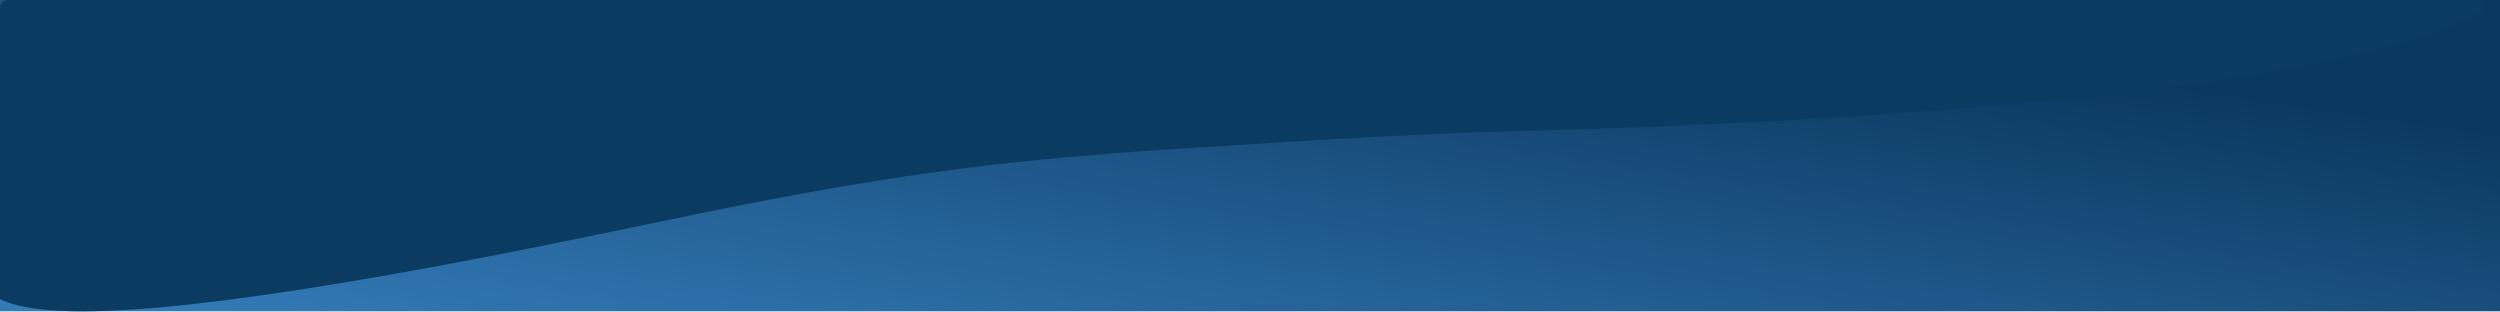
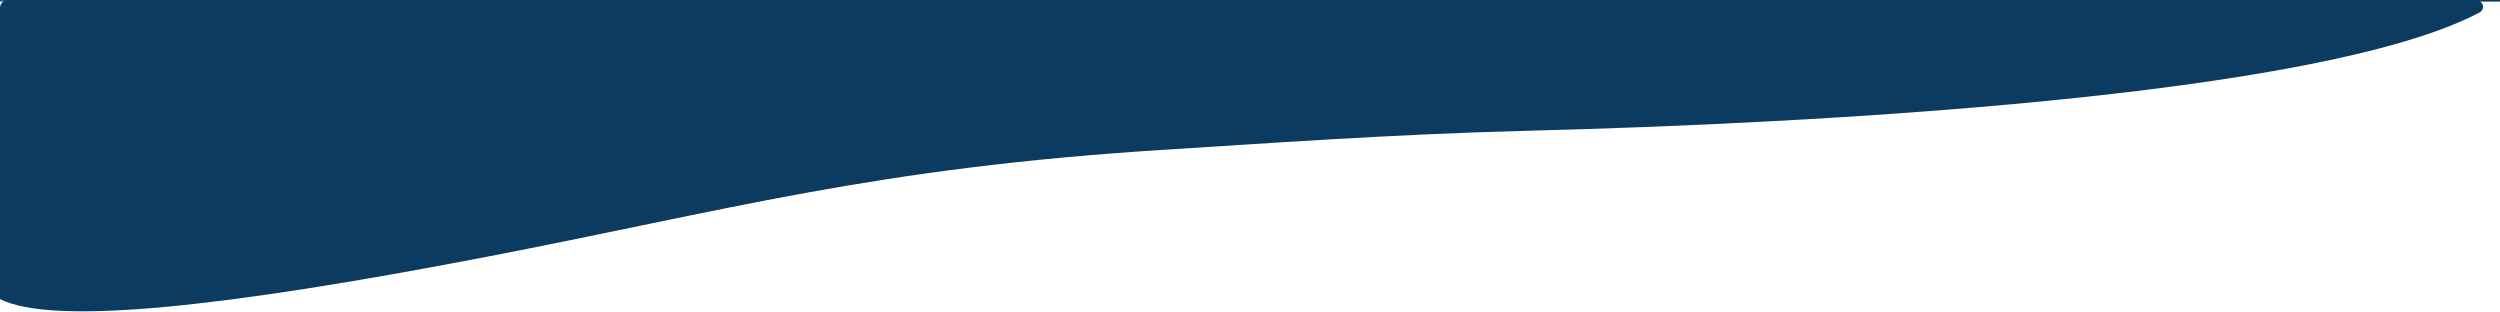
- <svg xmlns="http://www.w3.org/2000/svg" width="1582s" height="197" viewBox="0 0 1582 197" fill="none">
-   <rect width="1582" height="197" fill="url(#paint0_linear_234_285)" />
+ <svg xmlns="http://www.w3.org/2000/svg" width="1582s" height="800" viewBox="0 0 1582 197" fill="none">
+   <rect width="1582" height="1" fill="url(#paint0_linear_234_285)" />
  <g filter="url(#filter0_b_234_285)">
    <path d="M0 189.258V5C0 2.239 2.239 0 5 0L1566.46 0C1571.31 0 1573.15 5.744 1568.85 8.004C1467.06 61.495 1143.87 78.284 966.778 82.738C880.925 84.897 793.351 91.27 738.536 94.665C552.339 106.199 460.071 133.289 305.369 163C142.275 194.322 33.631 206.235 0 189.258Z" fill="#0C3B62" />
  </g>
  <defs>
    <filter id="filter0_b_234_285" x="-38" y="-38" width="1647.27" height="273" filterUnits="userSpaceOnUse" color-interpolation-filters="sRGB">
      <feFlood flood-opacity="0" result="BackgroundImageFix" />
      <feGaussianBlur in="BackgroundImage" stdDeviation="19" />
      <feComposite in2="SourceAlpha" operator="in" result="effect1_backgroundBlur_234_285" />
      <feBlend mode="normal" in="SourceGraphic" in2="effect1_backgroundBlur_234_285" result="shape" />
    </filter>
    <linearGradient id="paint0_linear_234_285" x1="84.587" y1="197" x2="151.802" y2="-263.377" gradientUnits="userSpaceOnUse">
      <stop stop-color="#337AB7" />
      <stop offset="0.705" stop-color="#0B3860" />
    </linearGradient>
  </defs>
</svg>
